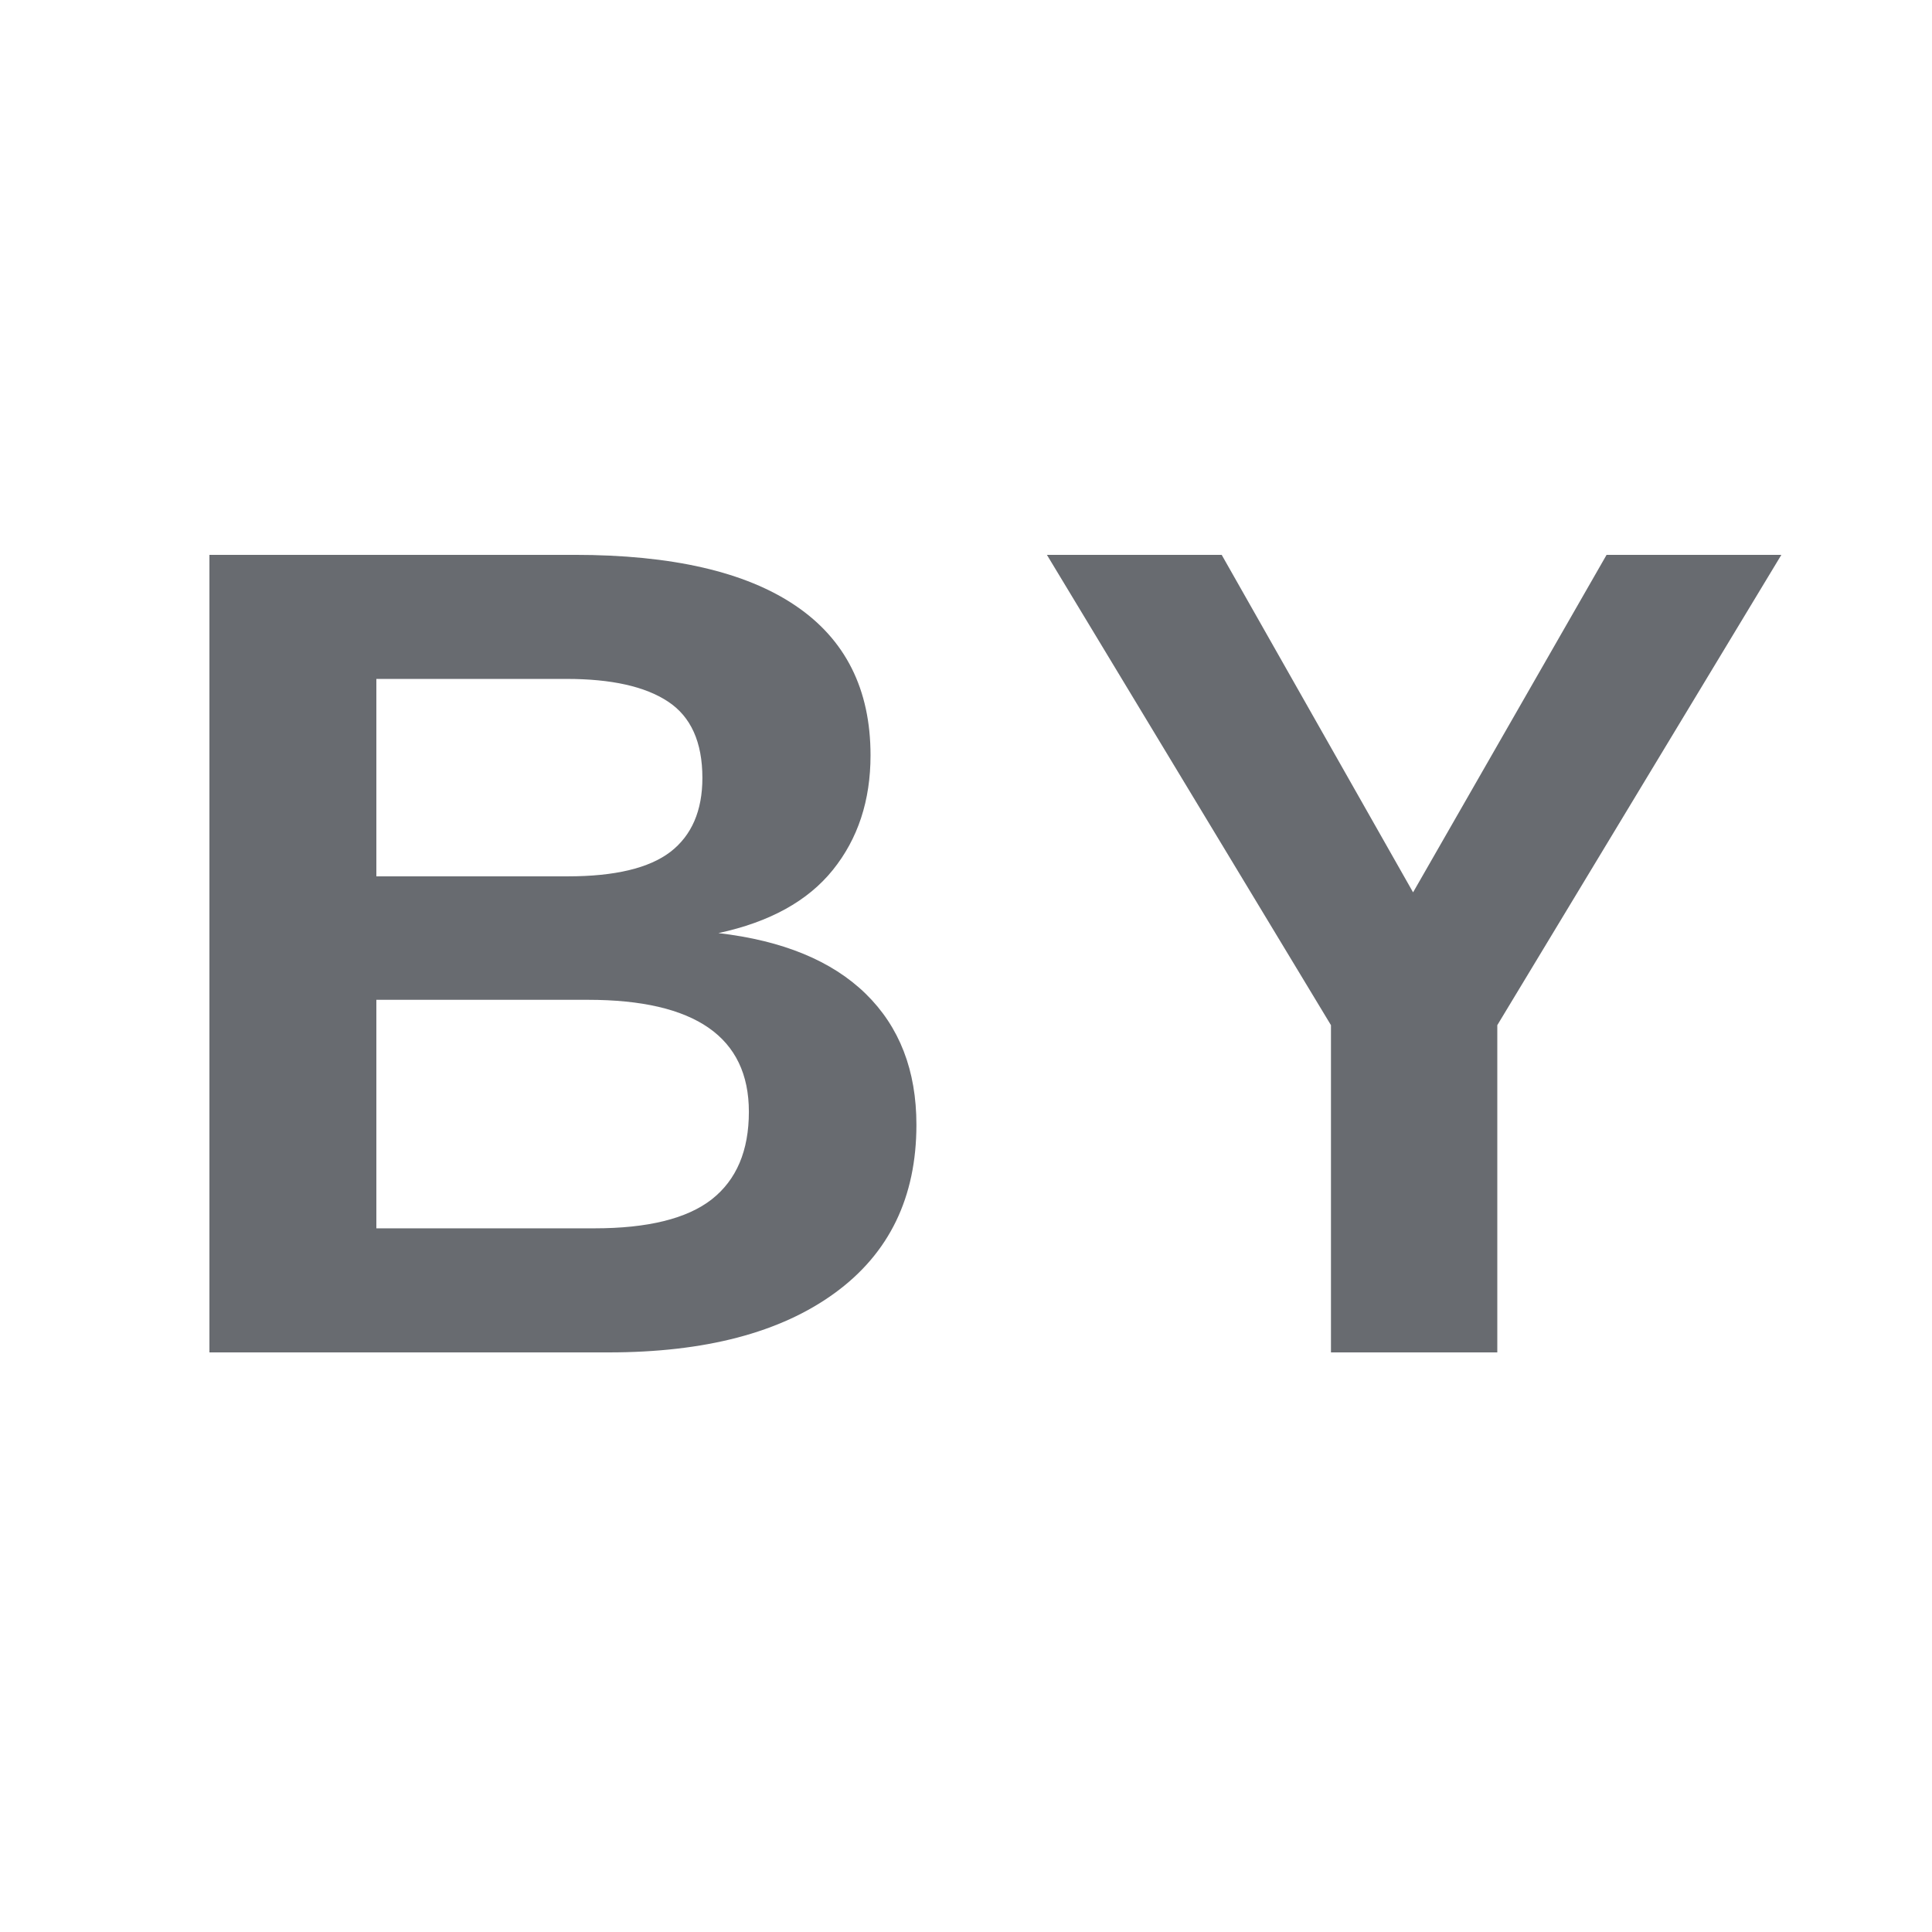
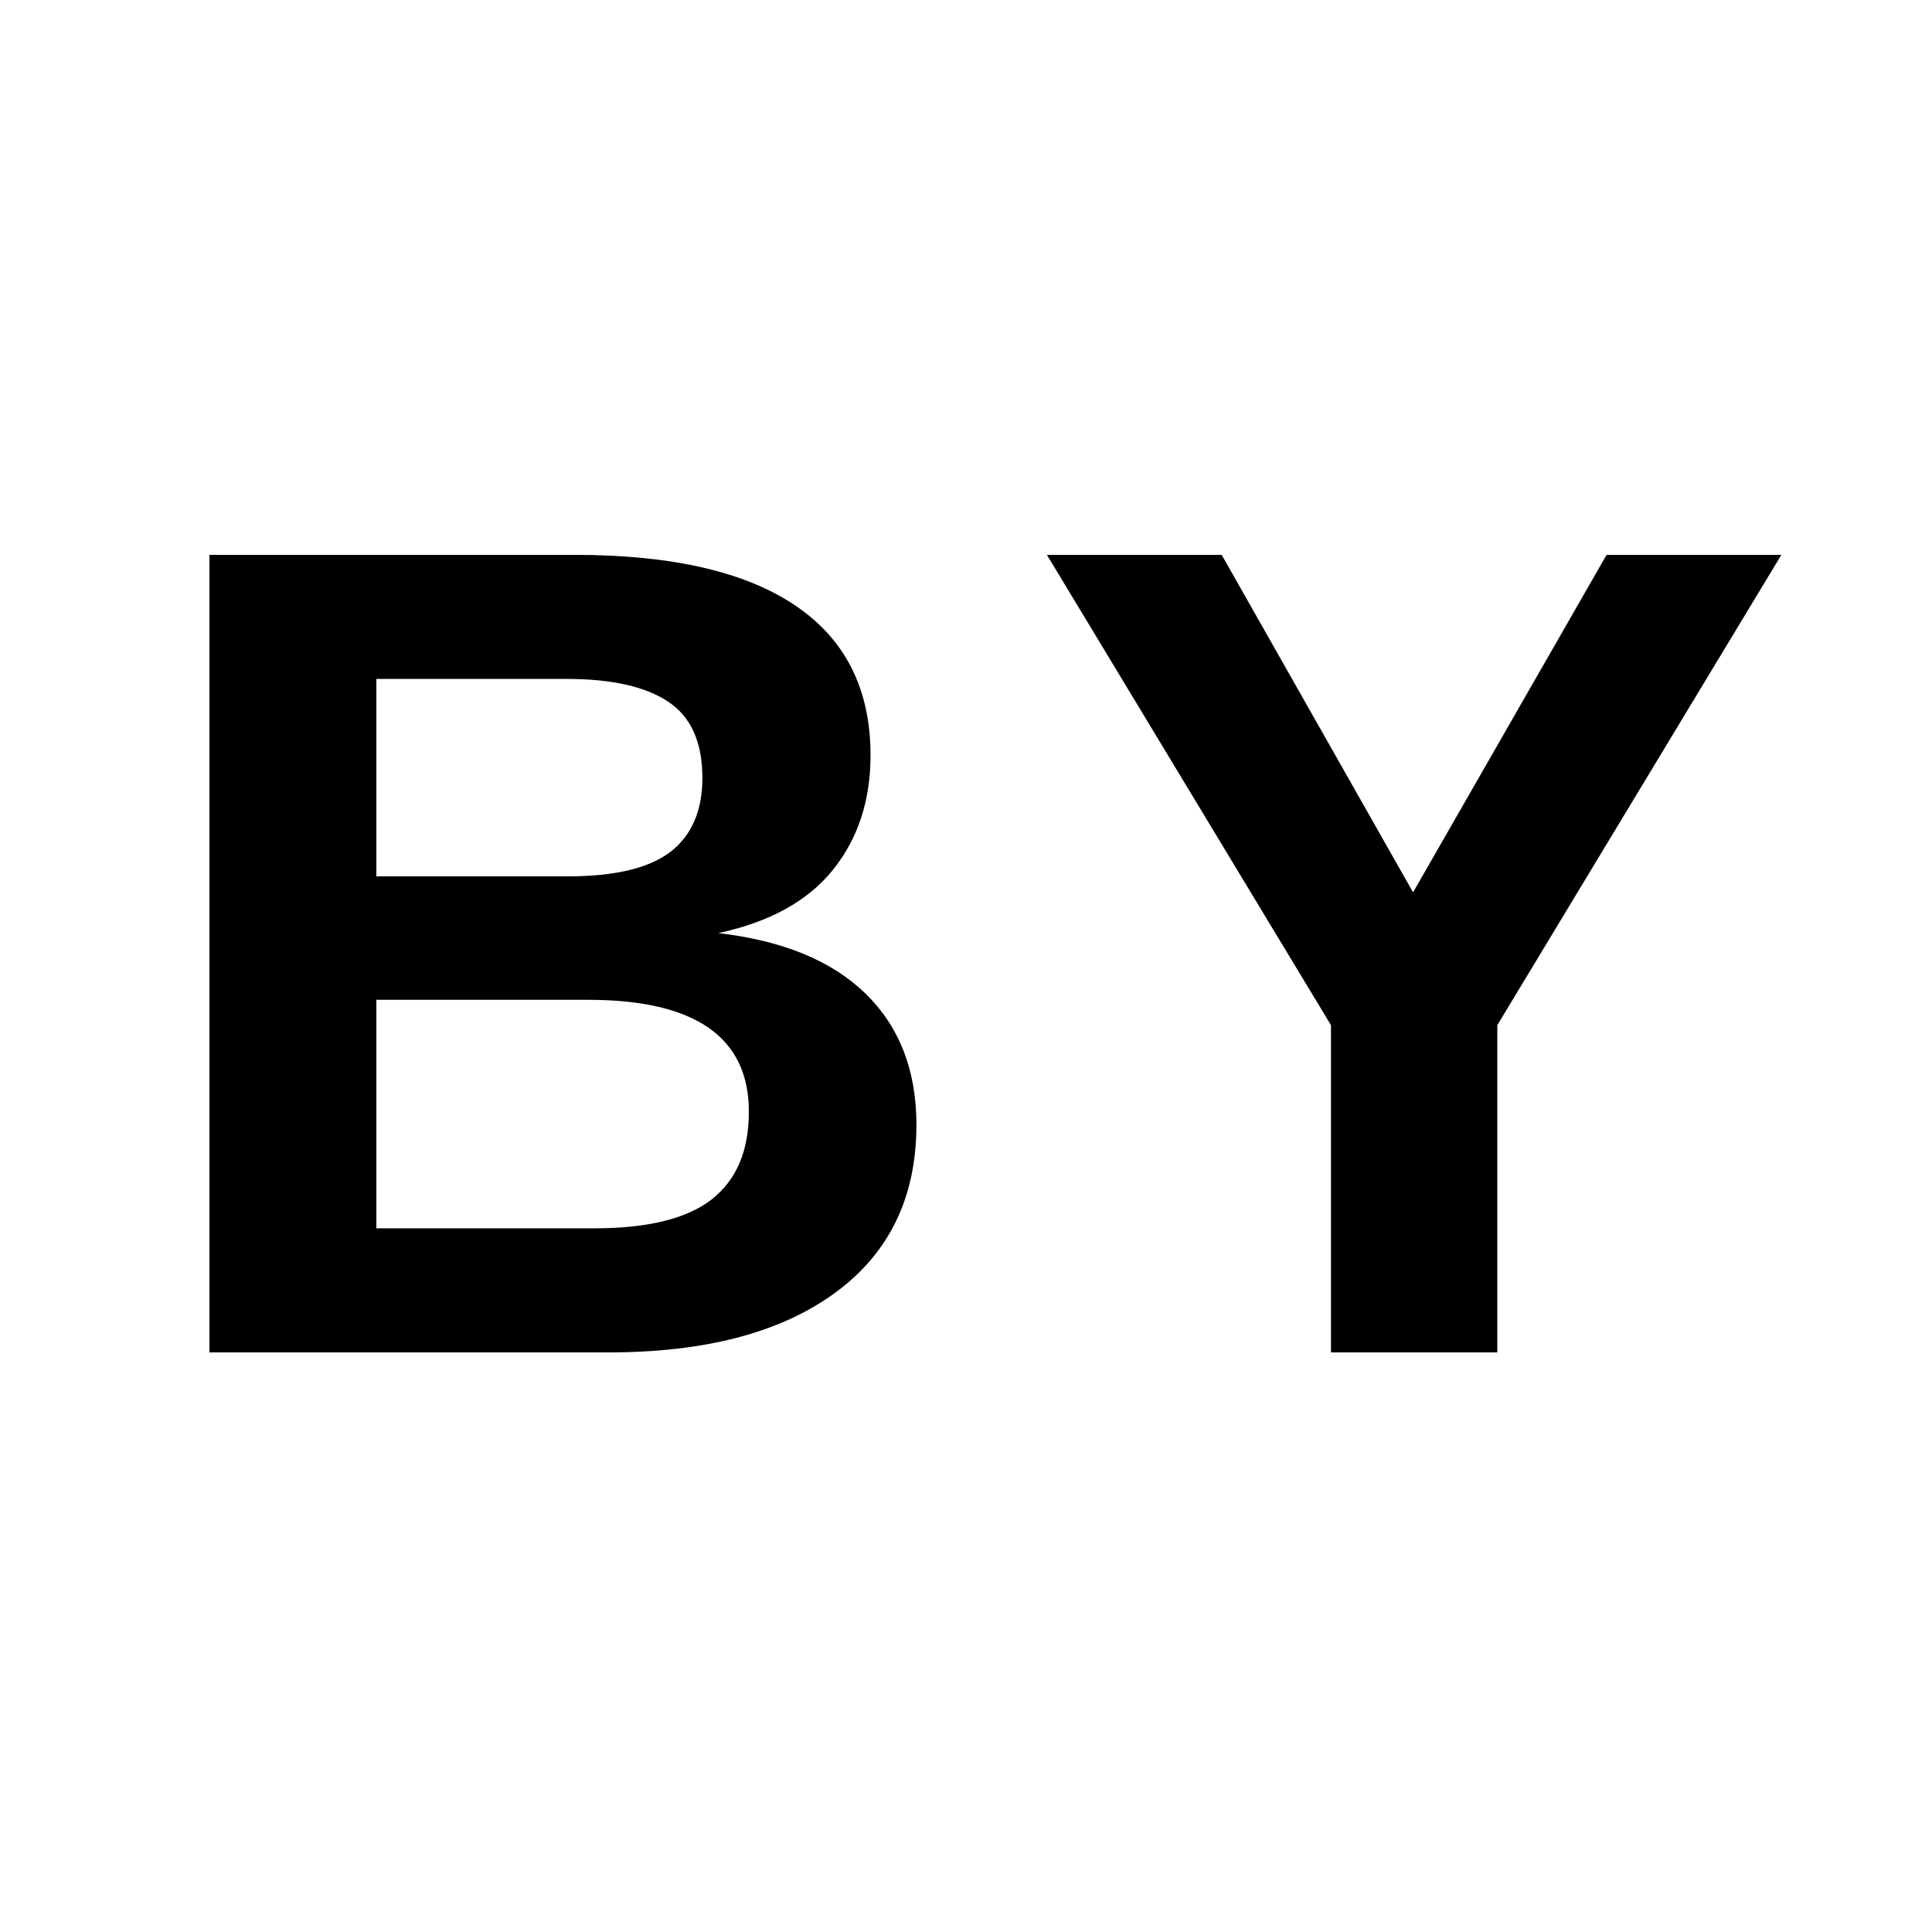
<svg xmlns="http://www.w3.org/2000/svg" viewBox="0 0 100 100">
-   <text x="50" y="70" font-family="Arial, sans-serif" font-size="60" font-weight="700" text-anchor="middle" fill="#686b70" letter-spacing="0.05em">BY</text>
+   <text x="50" y="70" font-family="Arial, sans-serif" font-size="60" font-weight="700" text-anchor="middle" fill="#000000" letter-spacing="0.05em">BY</text>
</svg>
